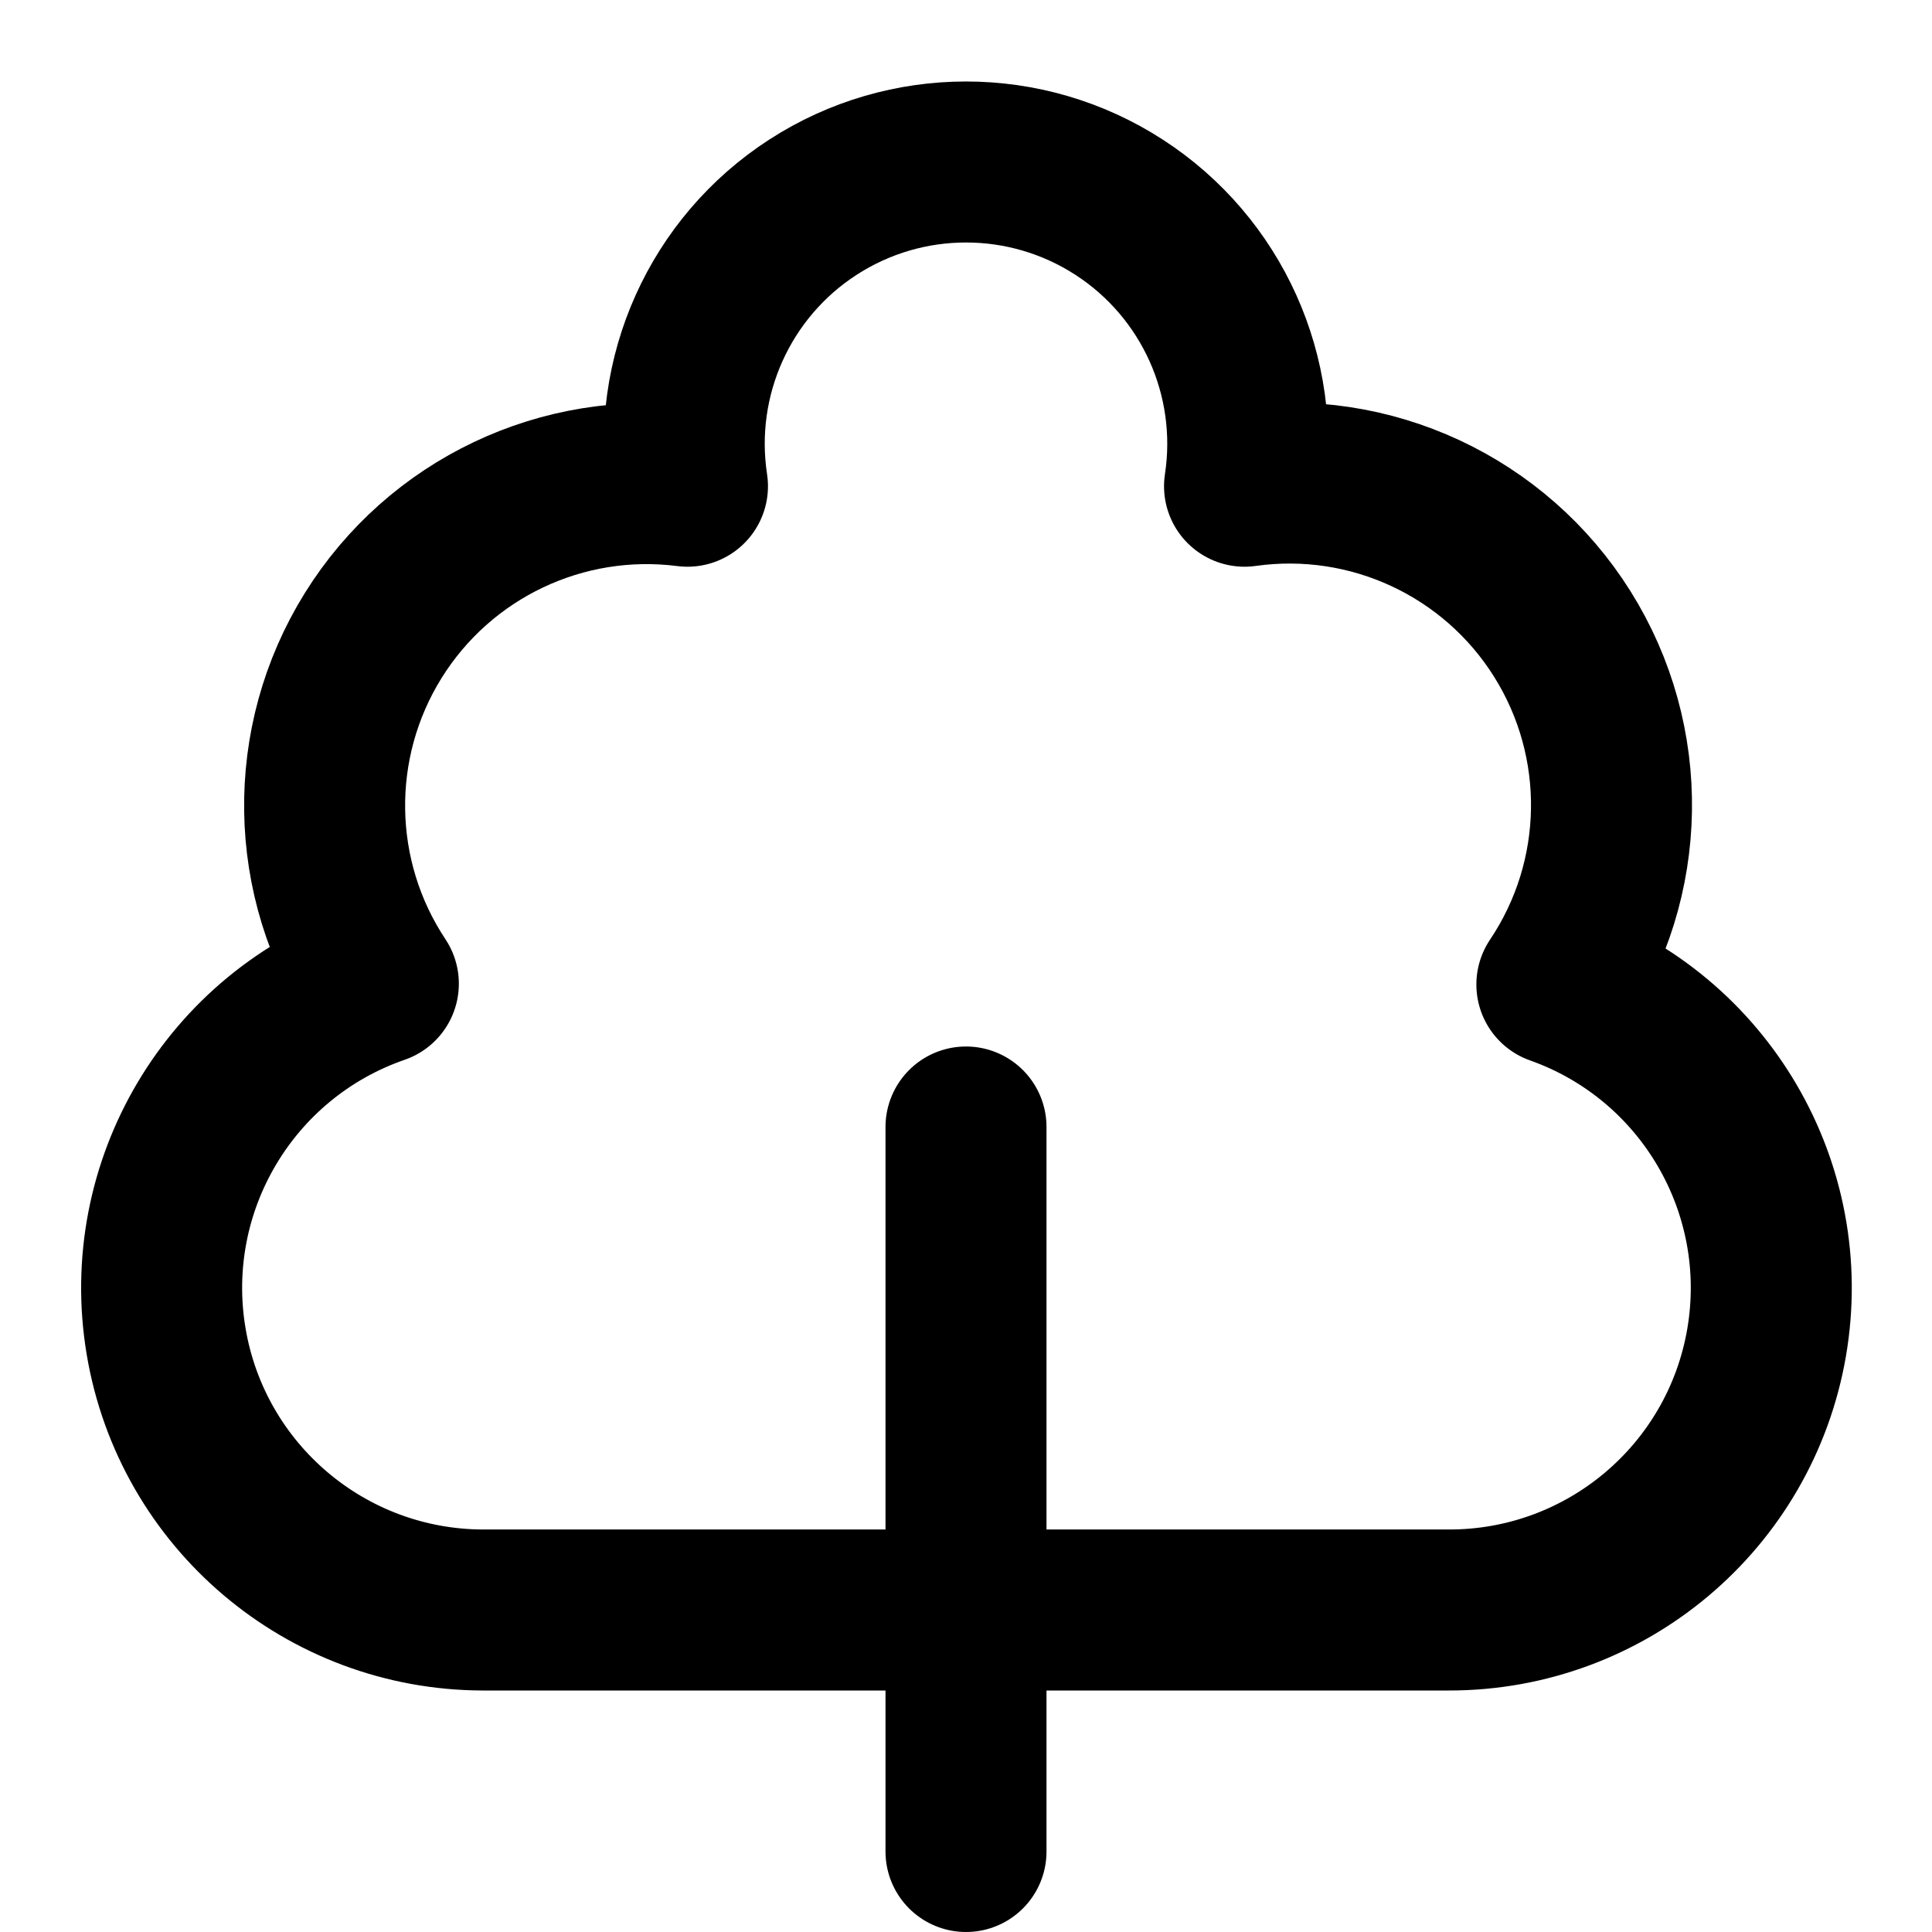
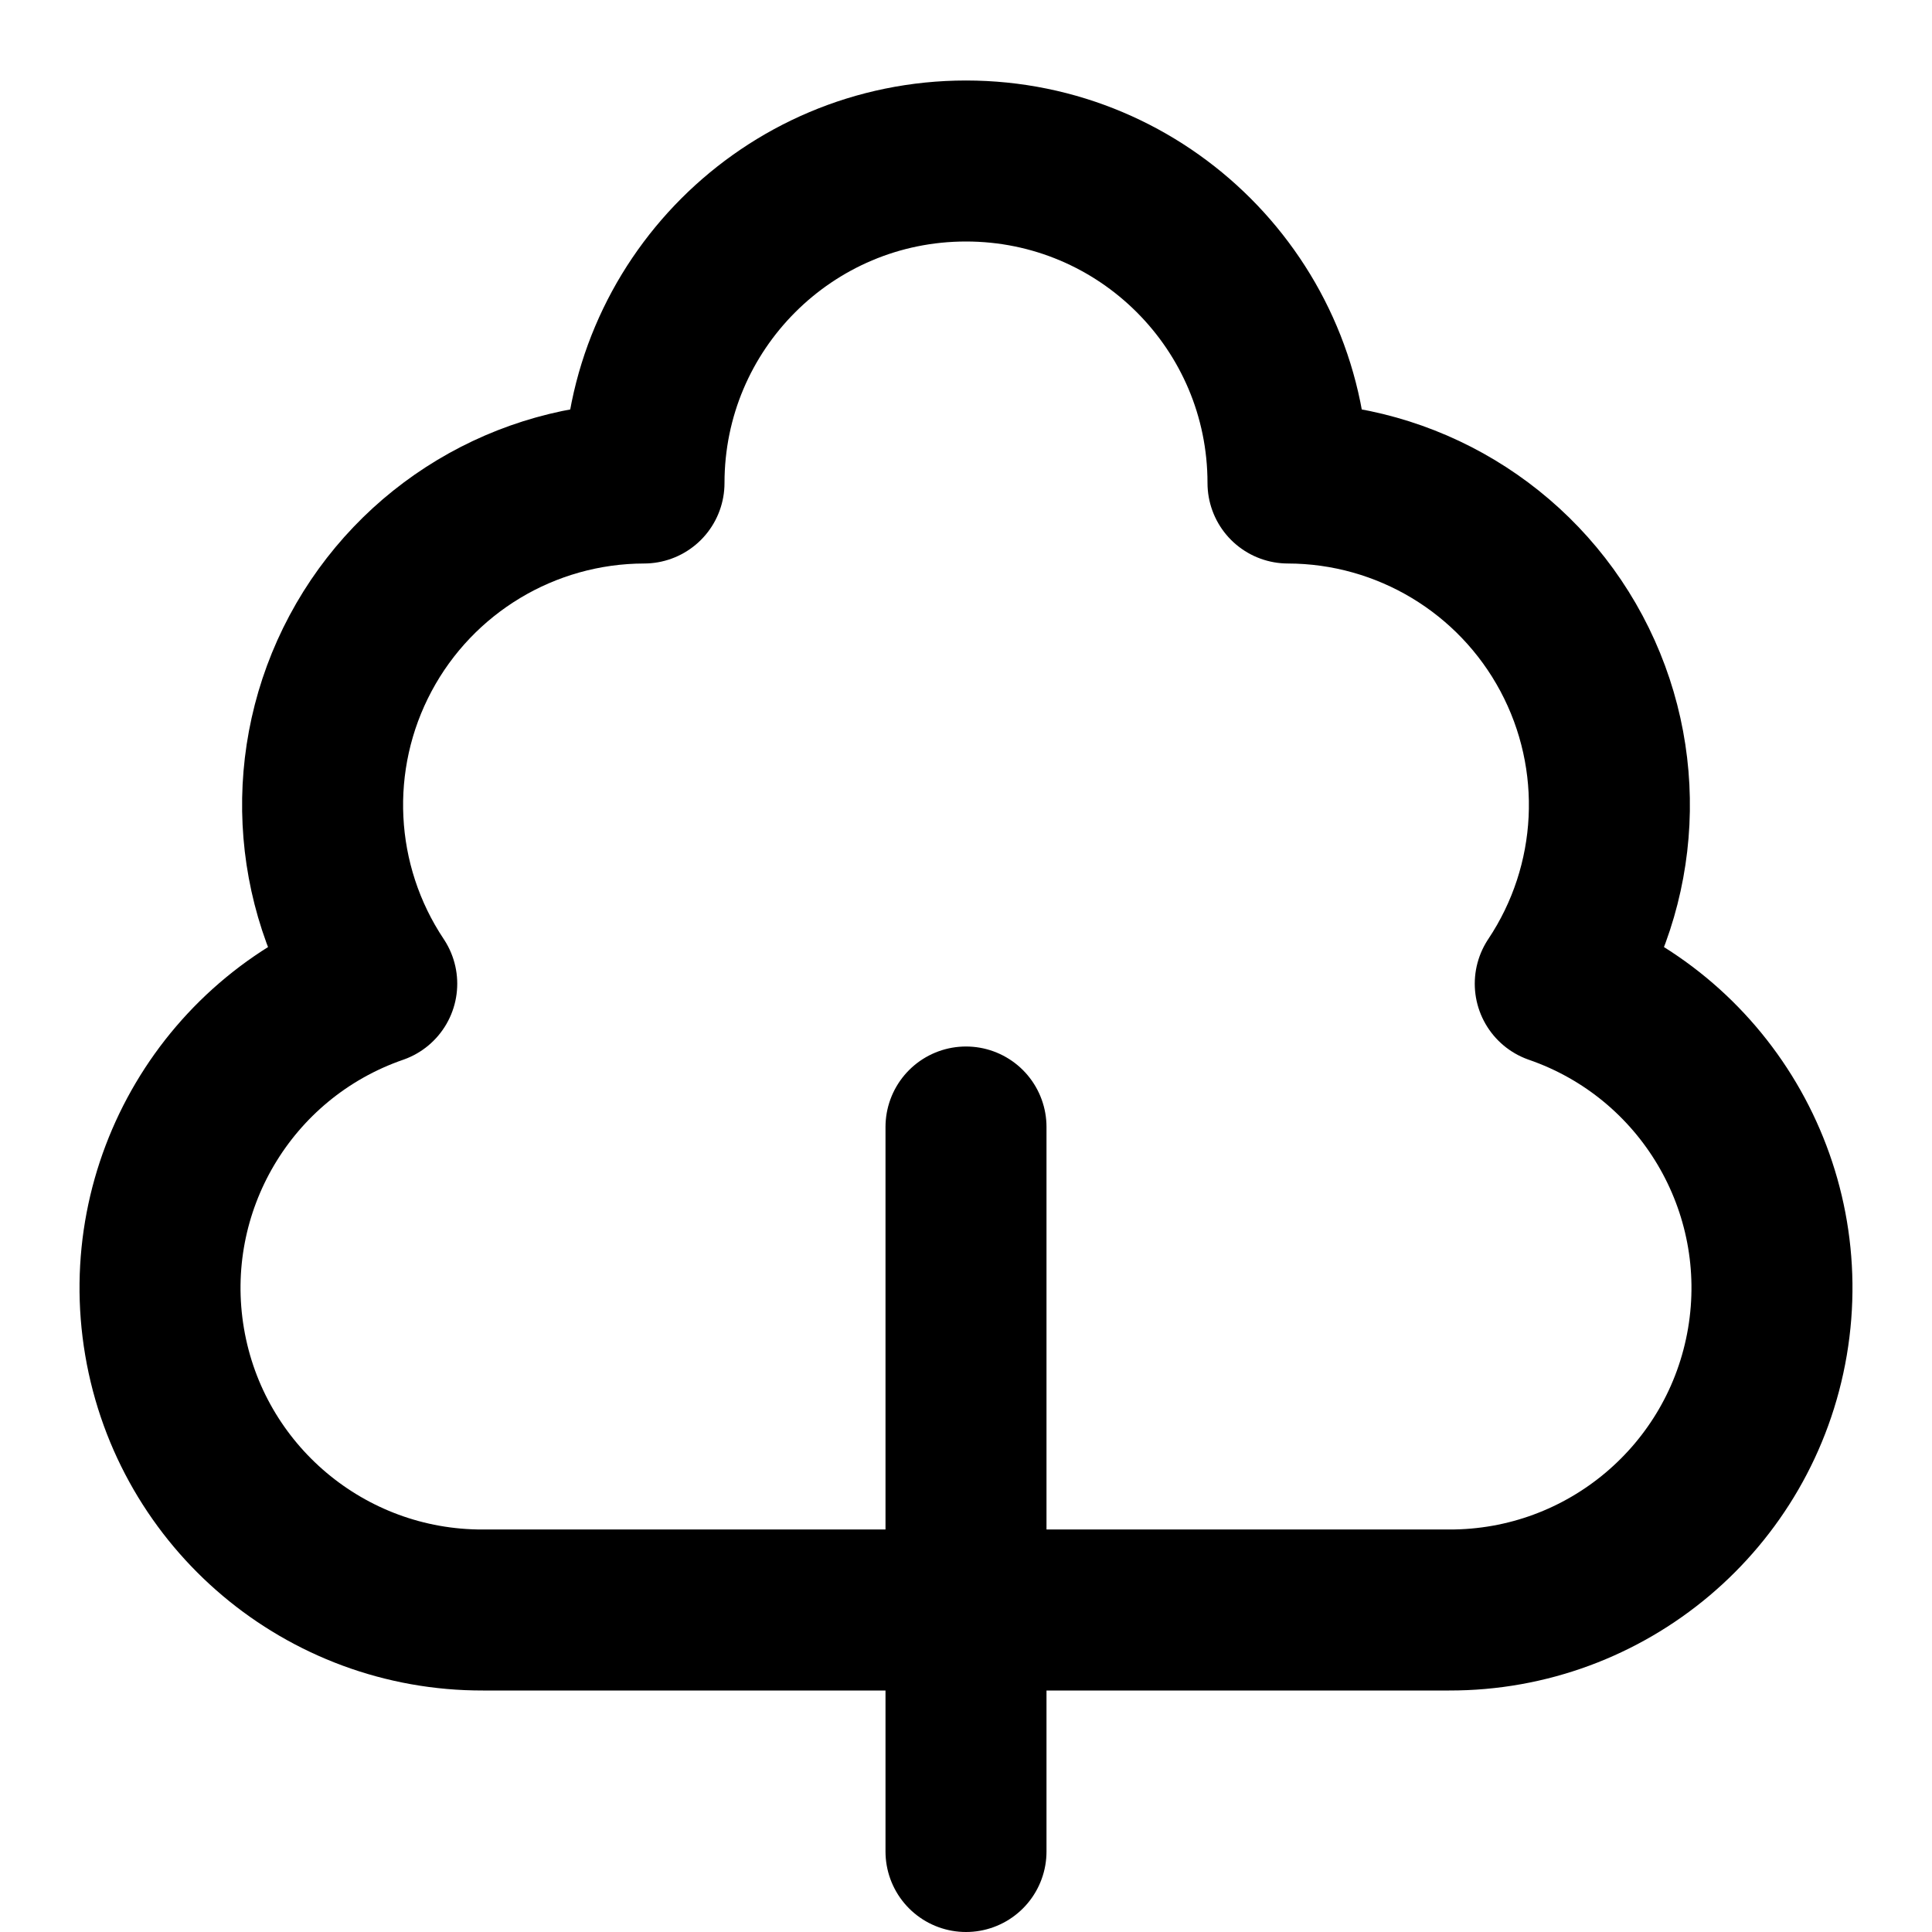
<svg xmlns="http://www.w3.org/2000/svg" class="i i-tree-deciduous" viewBox="0 0 24 24" fill="none" stroke="currentColor" stroke-width="2" stroke-linecap="round" stroke-linejoin="round">
-   <path d="M12 14v9m6-3a4 4 0 0 0 1.34-7.77 4 4 0 0 0-3.88-6.19 3.5 3.5 0 1 0-6.92 0 4 4 0 0 0-3.84 6.18A4 4 0 0 0 6 20Z" />
+   <path d="M6 20a4 4 0 01-1.32-7.78A4 4 0 018 6a3.5 3.5 0 118 0 4 4 0 013.32 6.22A4 4 0 0118 20Zm6 3v-9" />
</svg>
